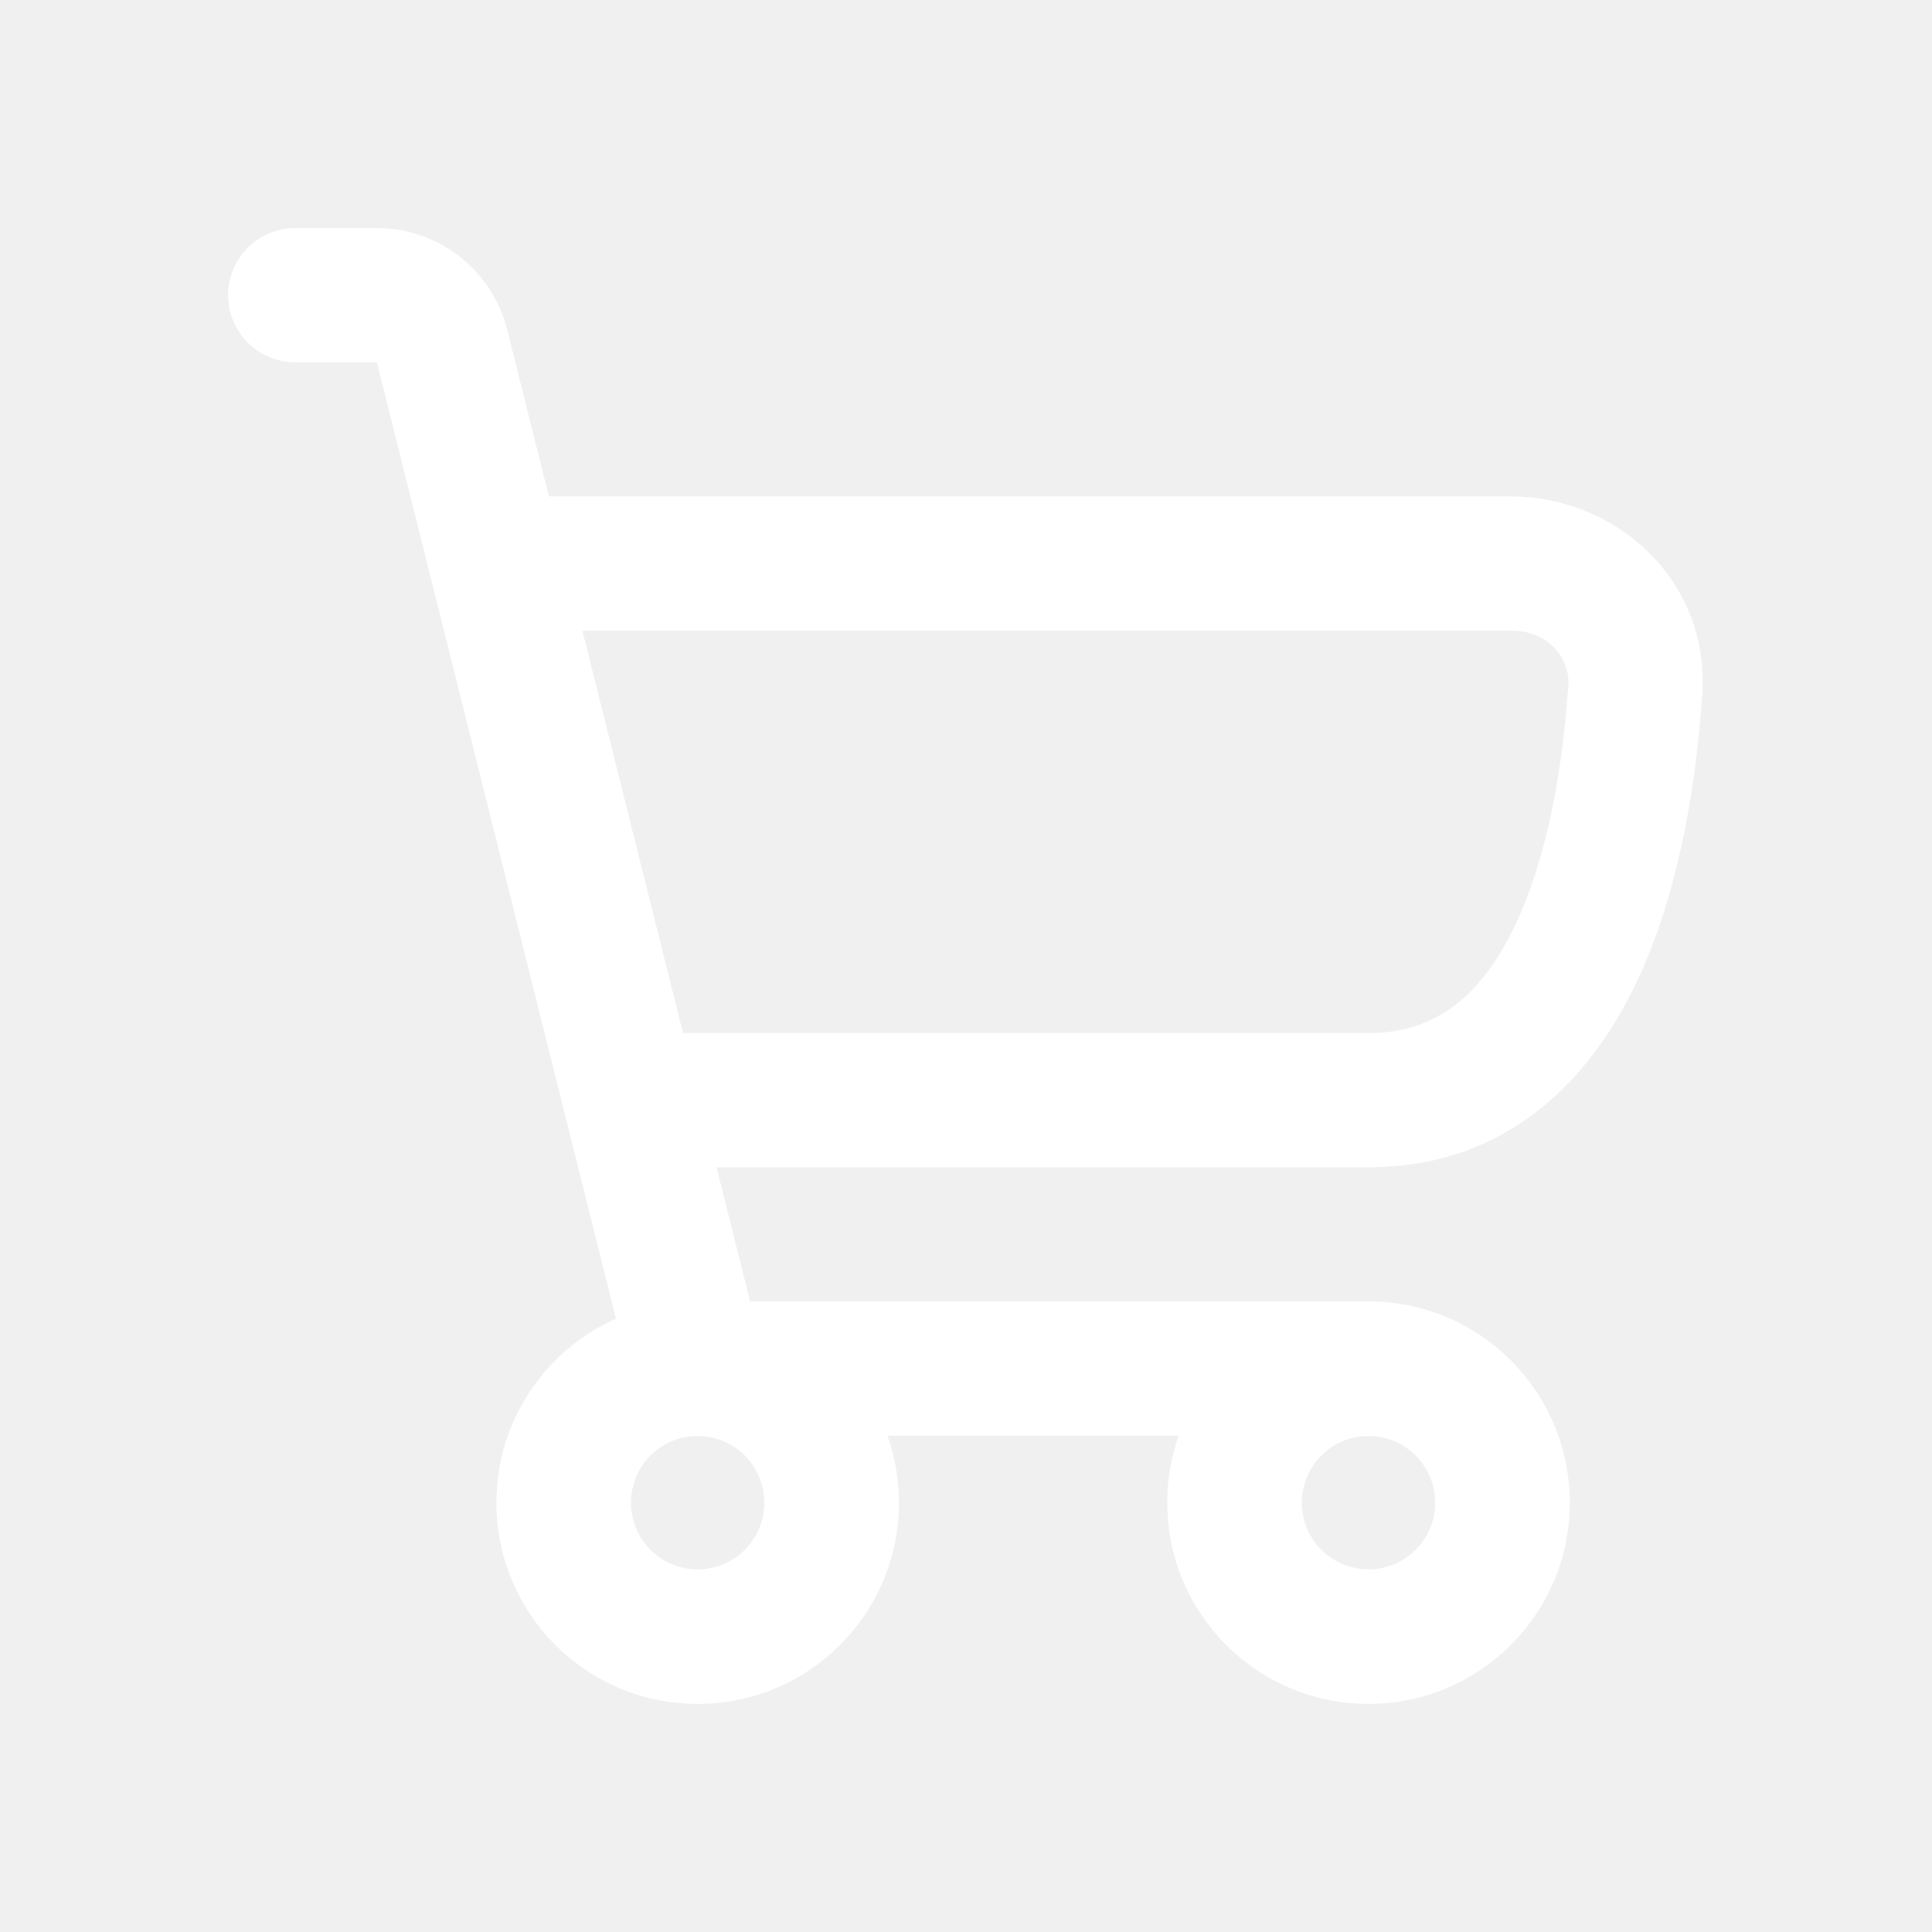
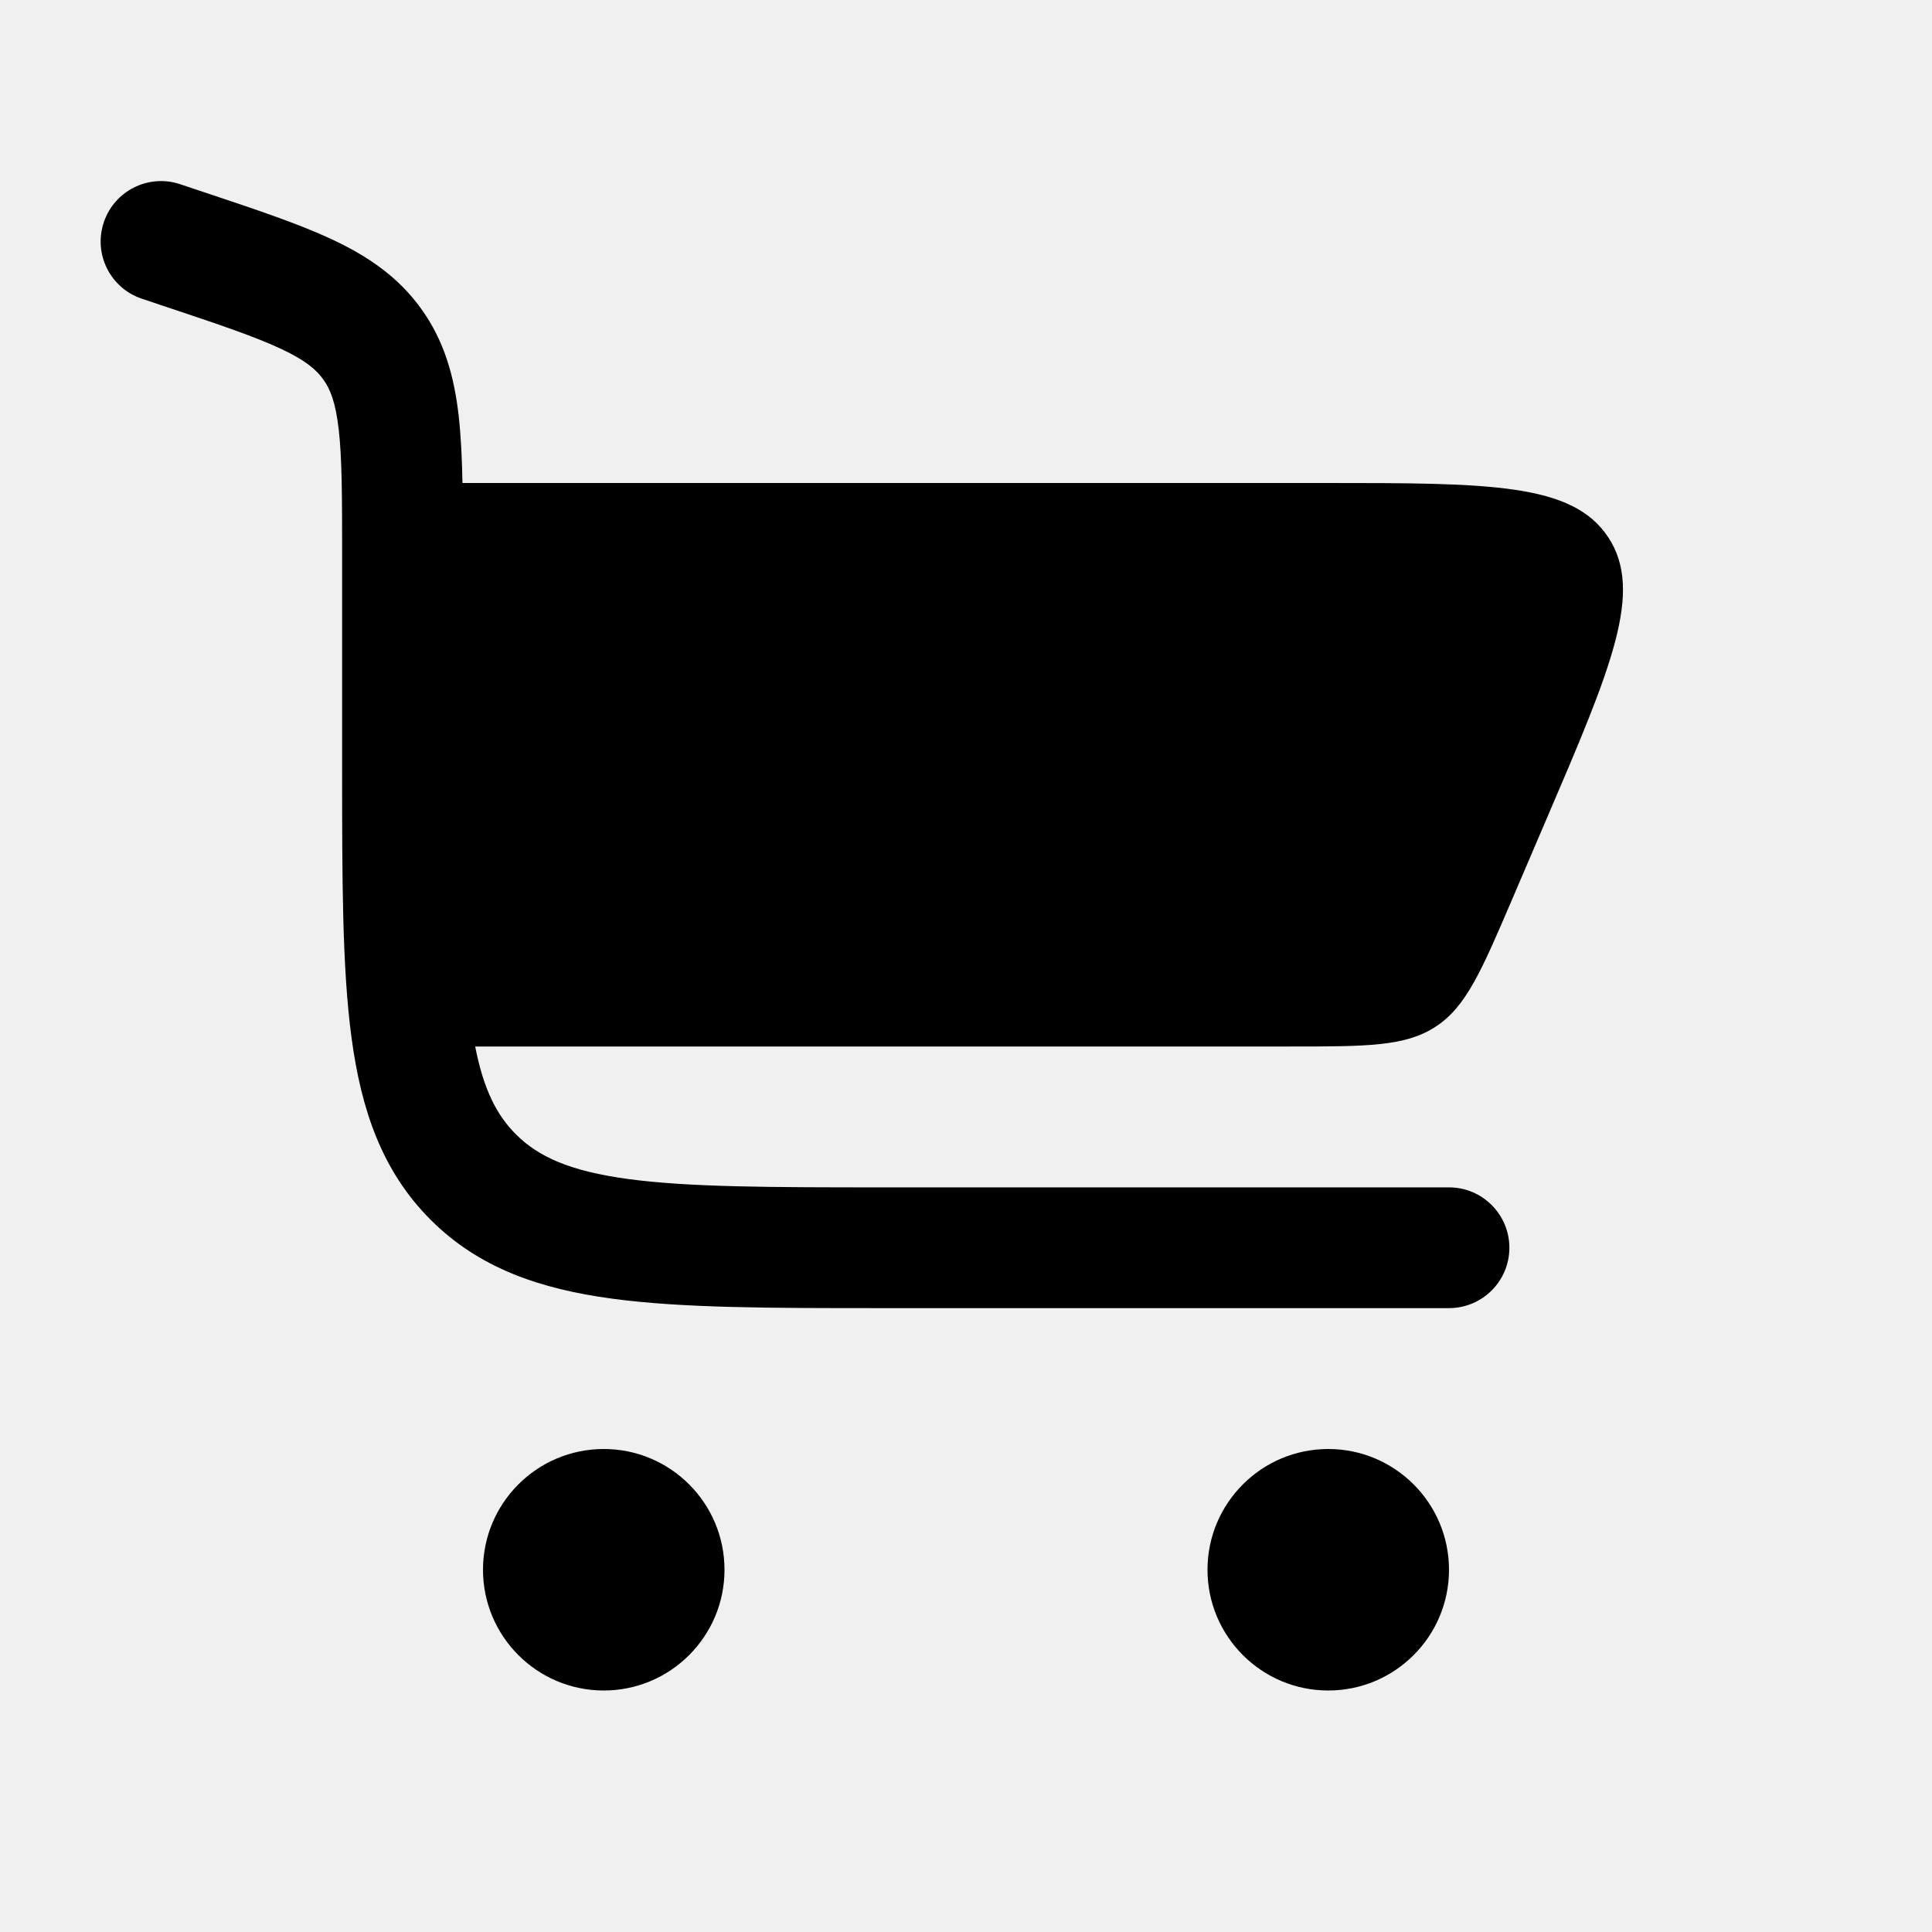
- <svg xmlns="http://www.w3.org/2000/svg" width="800px" height="800px" viewBox="-2.4 -2.4 28.80 28.80" fill="none" stroke="#ffffff" stroke-width="0">
+ <svg xmlns="http://www.w3.org/2000/svg" width="800px" height="800px" viewBox="0 0 24 24" fill="none">
  <g id="SVGRepo_bgCarrier" stroke-width="0" />
-   <g id="SVGRepo_tracerCarrier" stroke-linecap="round" stroke-linejoin="round" stroke="#CCCCCC" stroke-width="0.192" />
+   <g id="SVGRepo_tracerCarrier" stroke-linecap="round" stroke-linejoin="round" />
  <g id="SVGRepo_iconCarrier">
-     <path fill-rule="evenodd" clip-rule="evenodd" d="M2 1C1.448 1 1 1.448 1 2C1 2.552 1.448 3 2 3H3.219L6.783 17.257C5.733 17.724 5 18.776 5 20C5 21.657 6.343 23 8 23C9.657 23 11 21.657 11 20C11 19.649 10.94 19.313 10.829 19H15.171C15.06 19.313 15 19.649 15 20C15 21.657 16.343 23 18 23C19.657 23 21 21.657 21 20C21 18.343 19.657 17 18 17H8.781L8.281 15H18C20.064 15 21.302 13.696 21.989 12.256C22.66 10.849 22.893 9.167 22.975 7.944C23.088 6.24 21.68 5 20.121 5H5.781L5.16 2.515C4.937 1.625 4.137 1 3.219 1H2ZM18 13H7.781L6.281 7H20.121C20.674 7 21.006 7.407 20.979 7.811C20.903 8.952 20.691 10.332 20.184 11.395C19.692 12.425 19.02 13 18 13ZM18 20.994C17.451 20.994 17.006 20.549 17.006 20C17.006 19.451 17.451 19.006 18 19.006C18.549 19.006 18.994 19.451 18.994 20C18.994 20.549 18.549 20.994 18 20.994ZM7.006 20C7.006 20.549 7.451 20.994 8 20.994C8.549 20.994 8.994 20.549 8.994 20C8.994 19.451 8.549 19.006 8 19.006C7.451 19.006 7.006 19.451 7.006 20Z" fill="#ffffff" />
+     <path d="M2.237 2.288C1.844 2.157 1.42 2.37 1.289 2.763C1.158 3.156 1.37 3.58 1.763 3.711L2.028 3.8C2.704 4.025 3.152 4.176 3.481 4.329C3.793 4.474 3.928 4.591 4.014 4.711C4.101 4.83 4.169 4.995 4.208 5.337C4.249 5.698 4.25 6.17 4.25 6.883L4.25 9.555C4.25 10.922 4.25 12.025 4.367 12.892C4.488 13.792 4.747 14.55 5.349 15.152C5.95 15.754 6.708 16.012 7.608 16.133C8.475 16.25 9.578 16.25 10.945 16.25H18C18.414 16.25 18.75 15.914 18.75 15.5C18.75 15.086 18.414 14.75 18 14.75H11C9.565 14.75 8.564 14.748 7.808 14.647C7.075 14.548 6.686 14.368 6.409 14.091C6.174 13.856 6.008 13.54 5.903 13H16.022C16.982 13 17.461 13 17.837 12.752C18.213 12.505 18.402 12.064 18.78 11.182L19.208 10.182C20.018 8.293 20.422 7.348 19.978 6.674C19.533 6 18.506 6 16.451 6H5.745C5.739 5.692 5.726 5.415 5.698 5.167C5.643 4.682 5.522 4.237 5.231 3.834C4.94 3.43 4.556 3.175 4.114 2.969C3.697 2.775 3.168 2.599 2.542 2.39L2.237 2.288Z" fill="#000000" />
+     <path d="M7.5 18C8.328 18 9 18.672 9 19.5C9 20.328 8.328 21 7.5 21C6.672 21 6 20.328 6 19.5C6 18.672 6.672 18 7.5 18Z" fill="#000000" />
+     <path d="M16.5 18C17.328 18 18 18.672 18 19.5C18 20.328 17.328 21 16.5 21C15.672 21 15 20.328 15 19.5C15 18.672 15.672 18 16.5 18Z" fill="#000000" />
  </g>
</svg>
